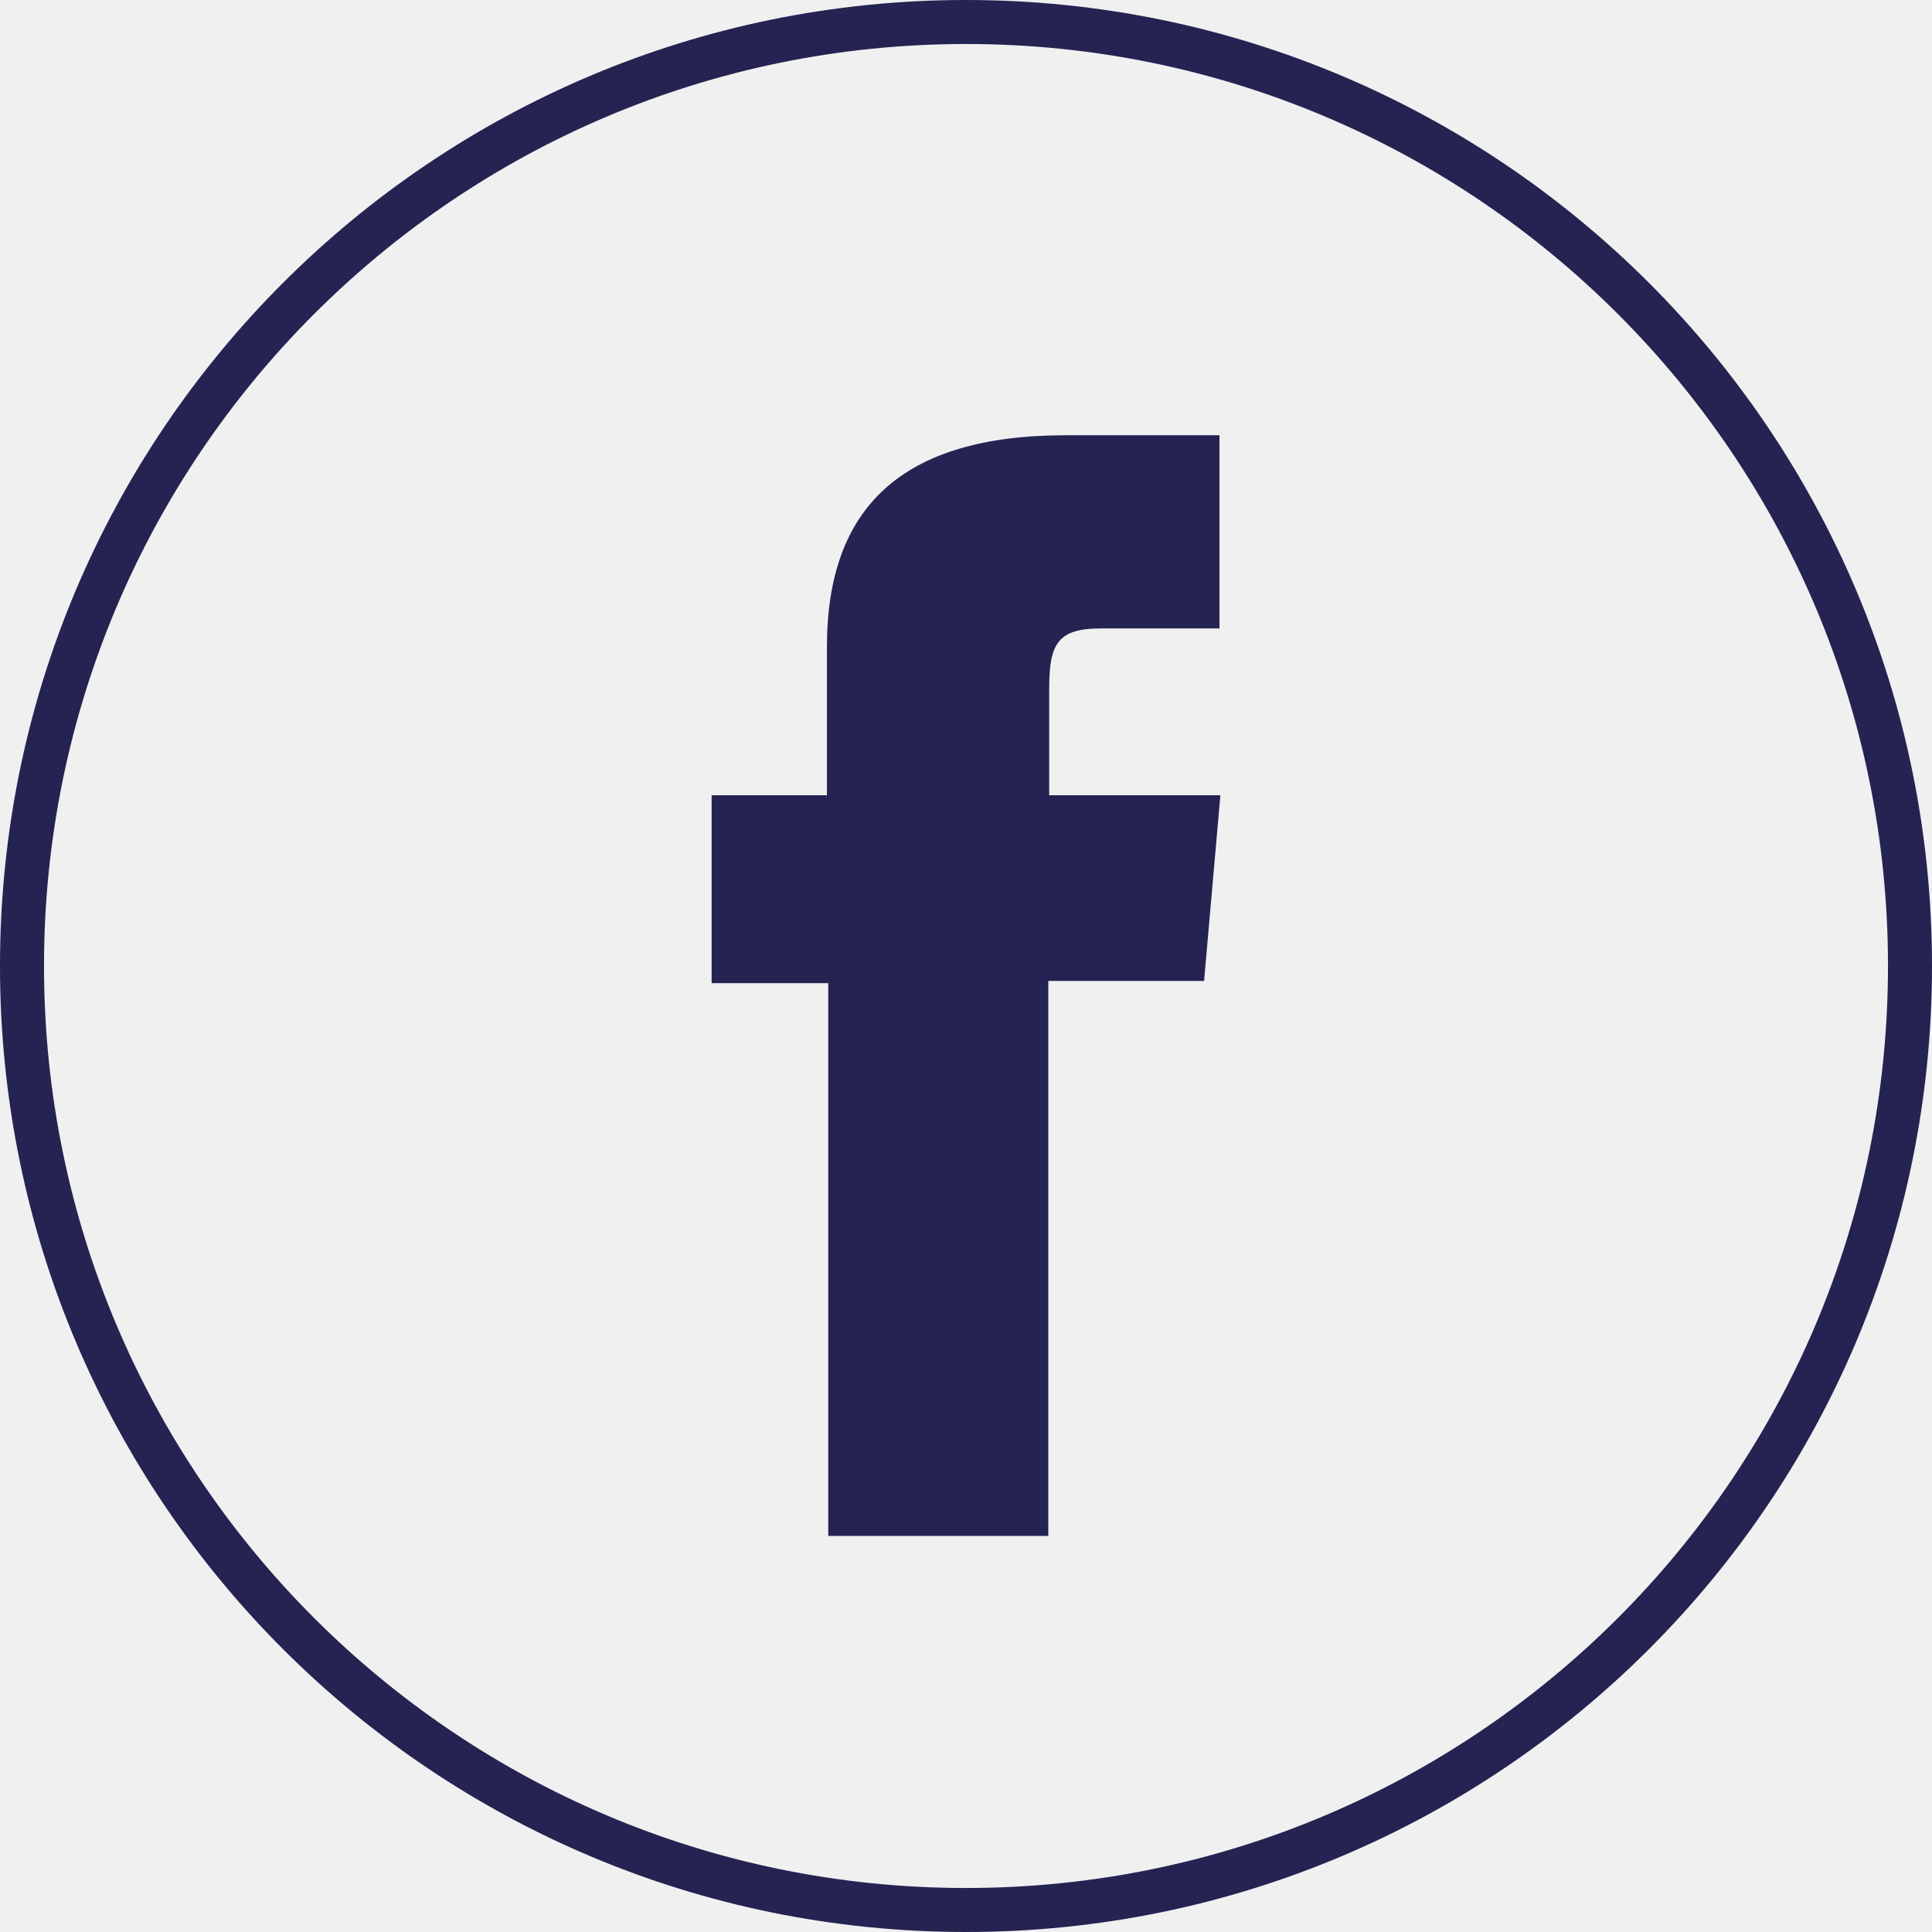
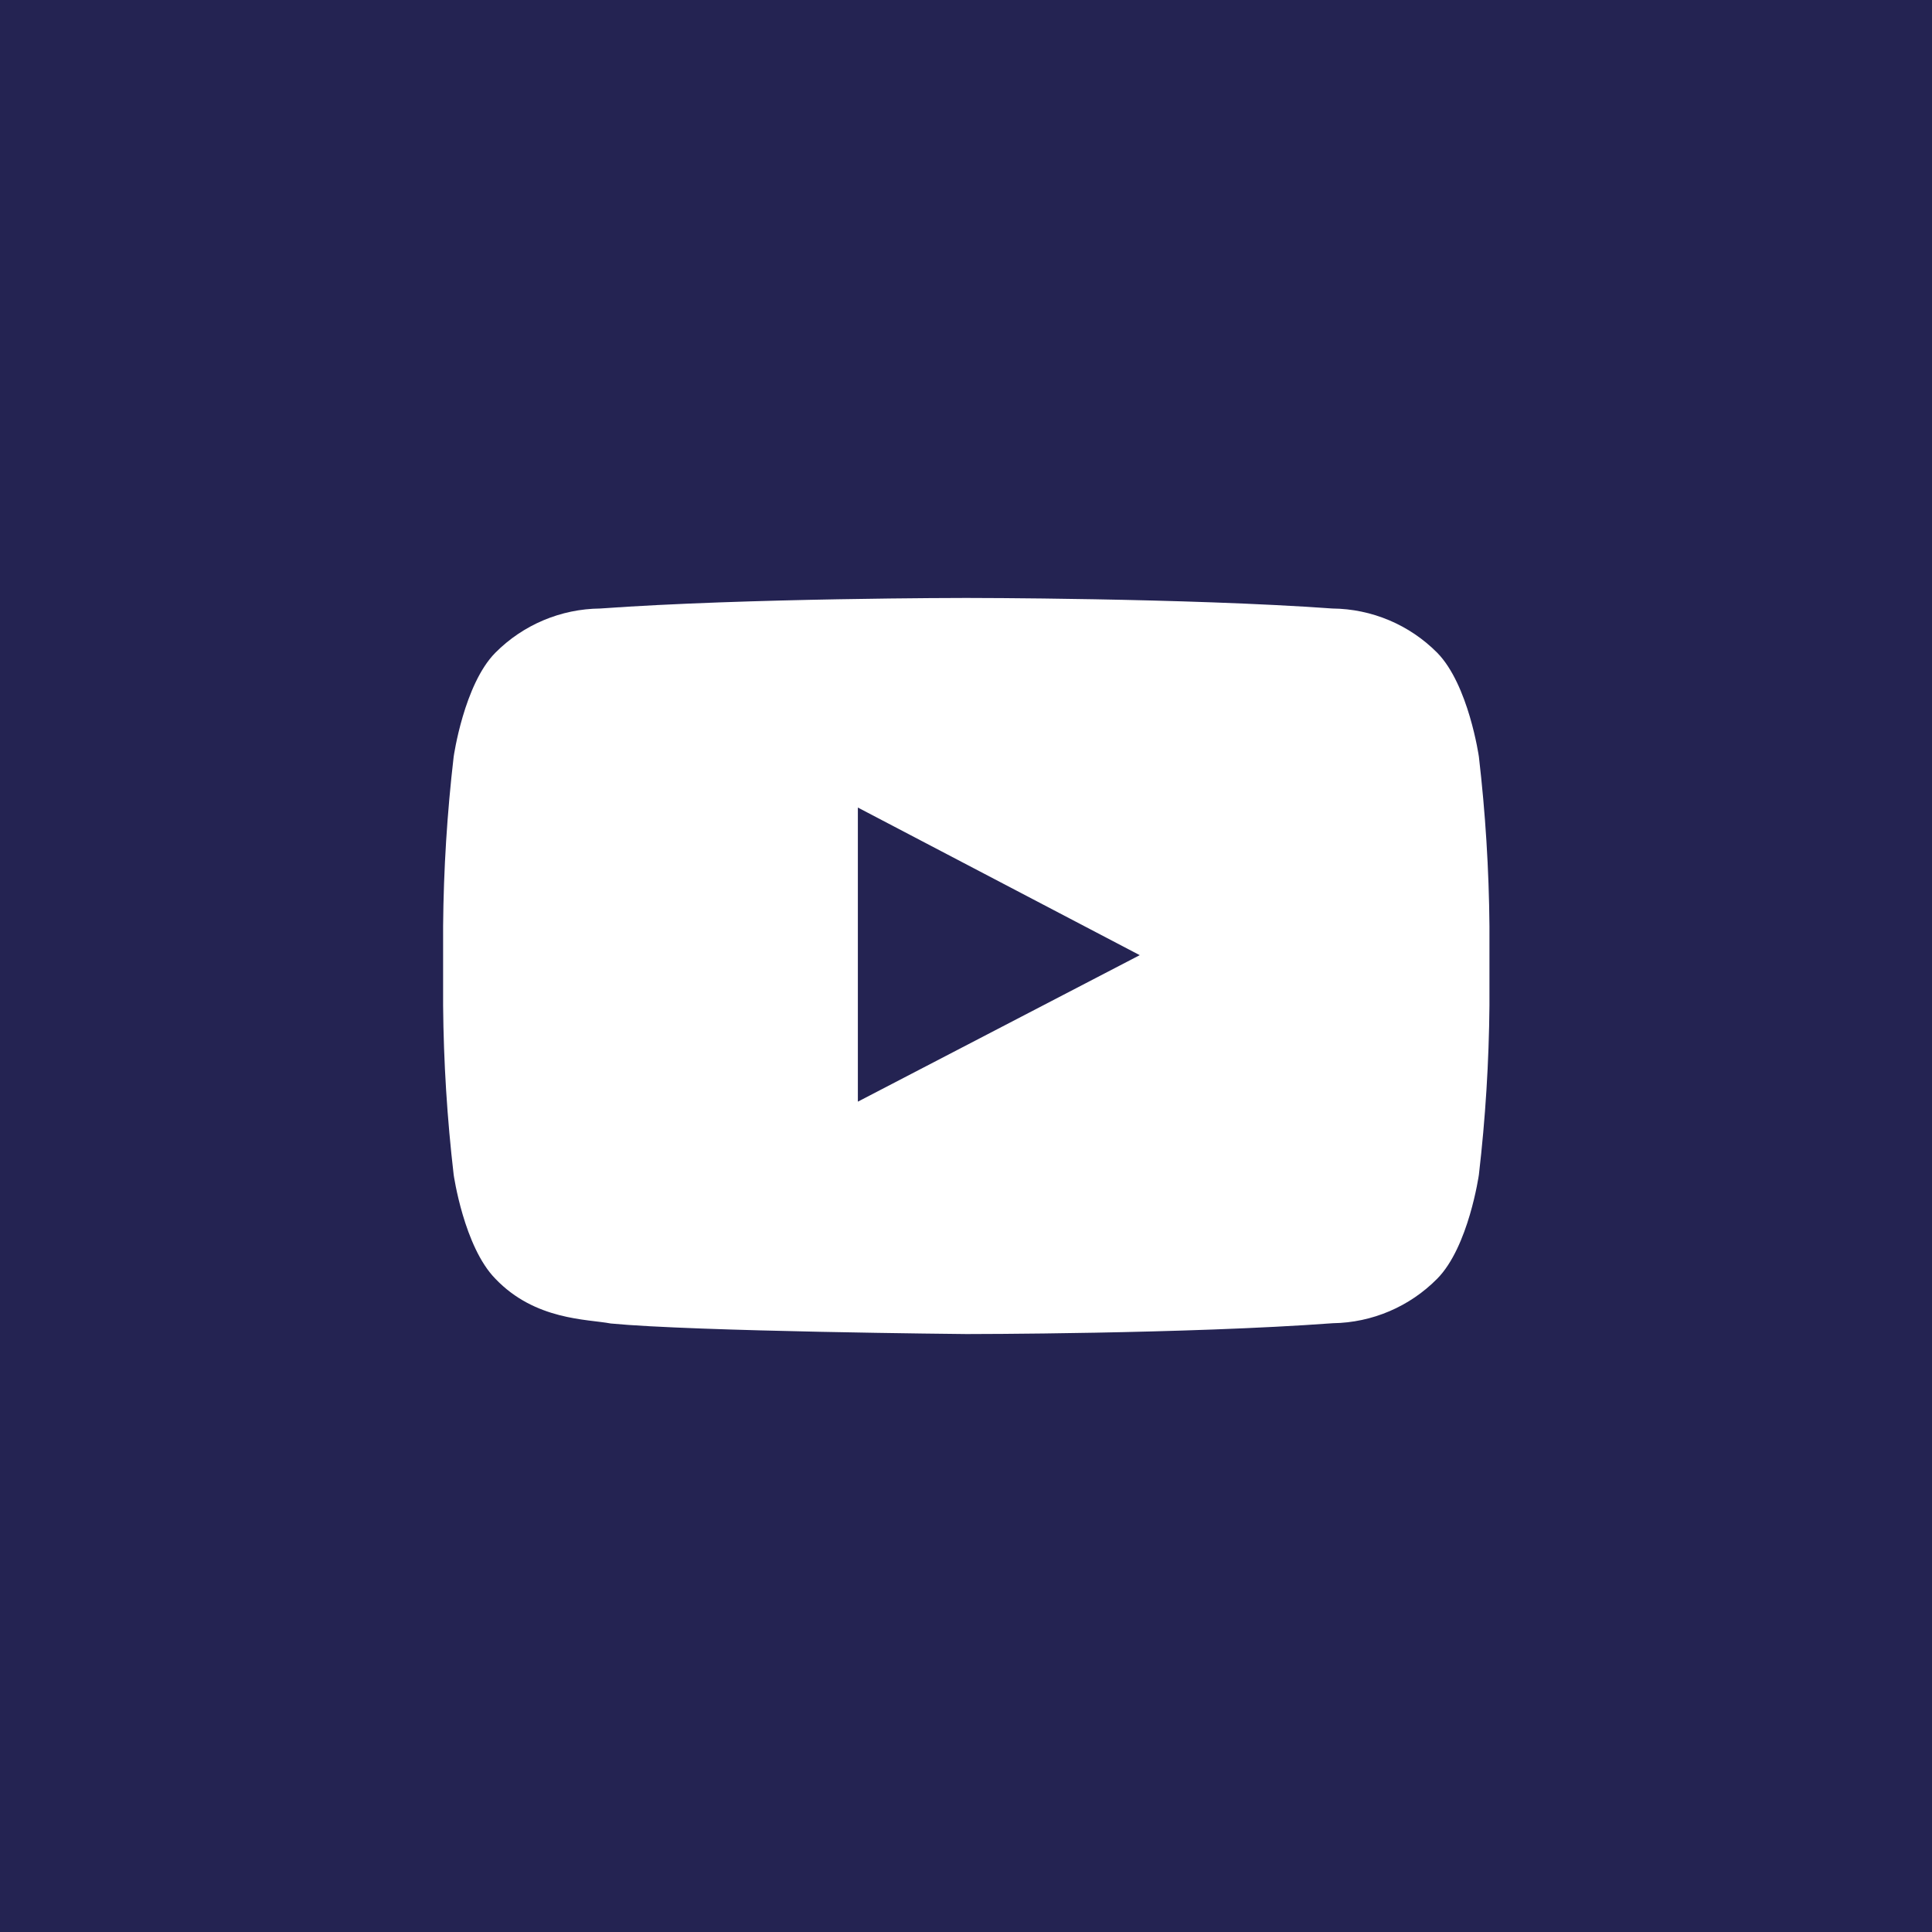
- <svg xmlns="http://www.w3.org/2000/svg" viewBox="0 0 43.9 43.9">
+ <svg xmlns="http://www.w3.org/2000/svg" viewBox="0 0 69.5 69.5">
  <defs>
-     <style>.cls-1{fill:none;stroke:#242352;stroke-miterlimit:10;}.cls-2{fill:#242352;}</style>
+     <style>.cls-1{fill:#242352;}.cls-2{fill:#fff;}</style>
  </defs>
  <g id="Layer_2" data-name="Layer 2">
    <g id="Layer_1-2" data-name="Layer 1">
-       <circle class="cls-1" cx="21.95" cy="21.95" r="21.45" />
-       <path class="cls-2" d="M27.71,14.28H25c-1,0-1.16.39-1.16,1.39v2.4h3.89l-.37,4.22H23.82V34.9h-5V22.34H16.17V18.07h2.62V14.7c0-3.16,1.69-4.81,5.43-4.81h3.49Z" />
+       <rect class="cls-1" width="69.5" height="69.5" />
+       <g id="Lozenge">
+         <path class="cls-2" d="M53.2,27.22s-.37-2.59-1.5-3.74a5.38,5.38,0,0,0-3.77-1.59c-5.27-.38-13.17-.38-13.17-.38h0s-7.9,0-13.17.38a5.39,5.39,0,0,0-3.77,1.59c-1.13,1.14-1.5,3.74-1.5,3.74a56.91,56.91,0,0,0-.38,6.09v2.86a56.91,56.91,0,0,0,.38,6.09s.37,2.59,1.5,3.74c1.43,1.5,3.31,1.45,4.15,1.61,3,.29,12.8.38,12.8.38s7.91,0,13.18-.39A5.38,5.38,0,0,0,51.7,46c1.13-1.14,1.5-3.74,1.5-3.74a57,57,0,0,0,.38-6.09V33.31A57,57,0,0,0,53.2,27.22ZM30.86,39.63V29.05L41,34.36Z" />
+       </g>
    </g>
  </g>
</svg>
